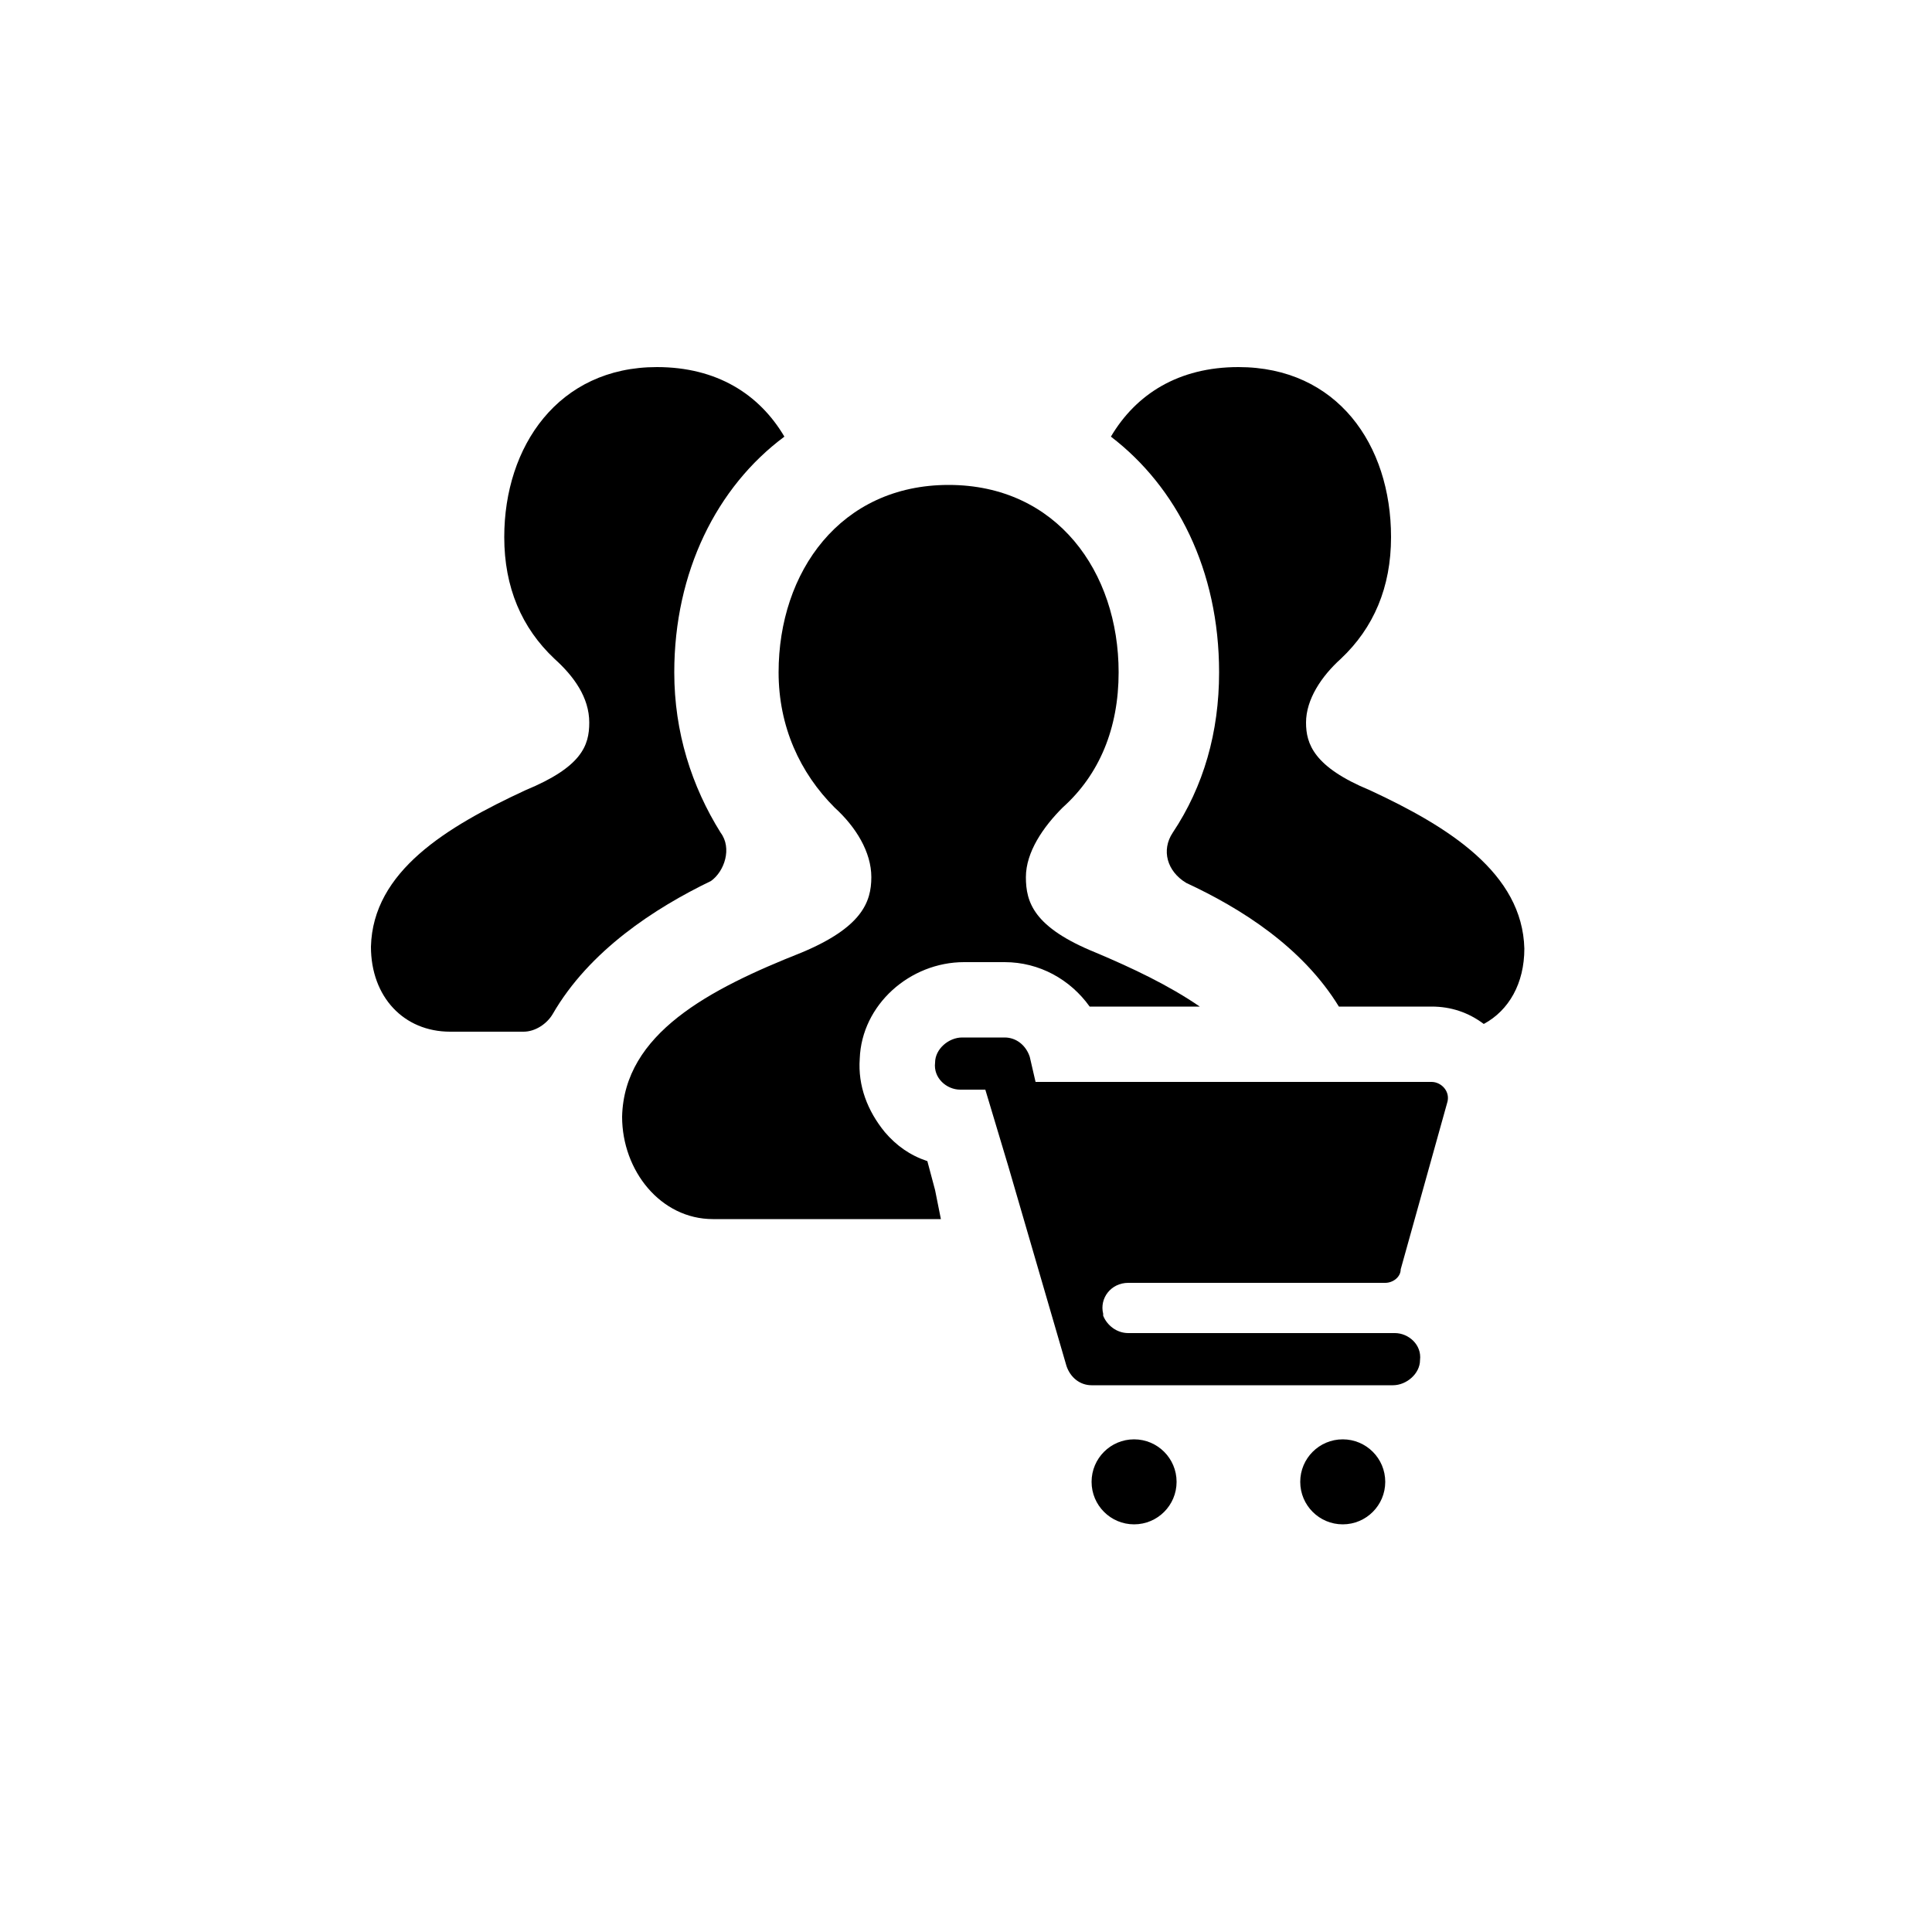
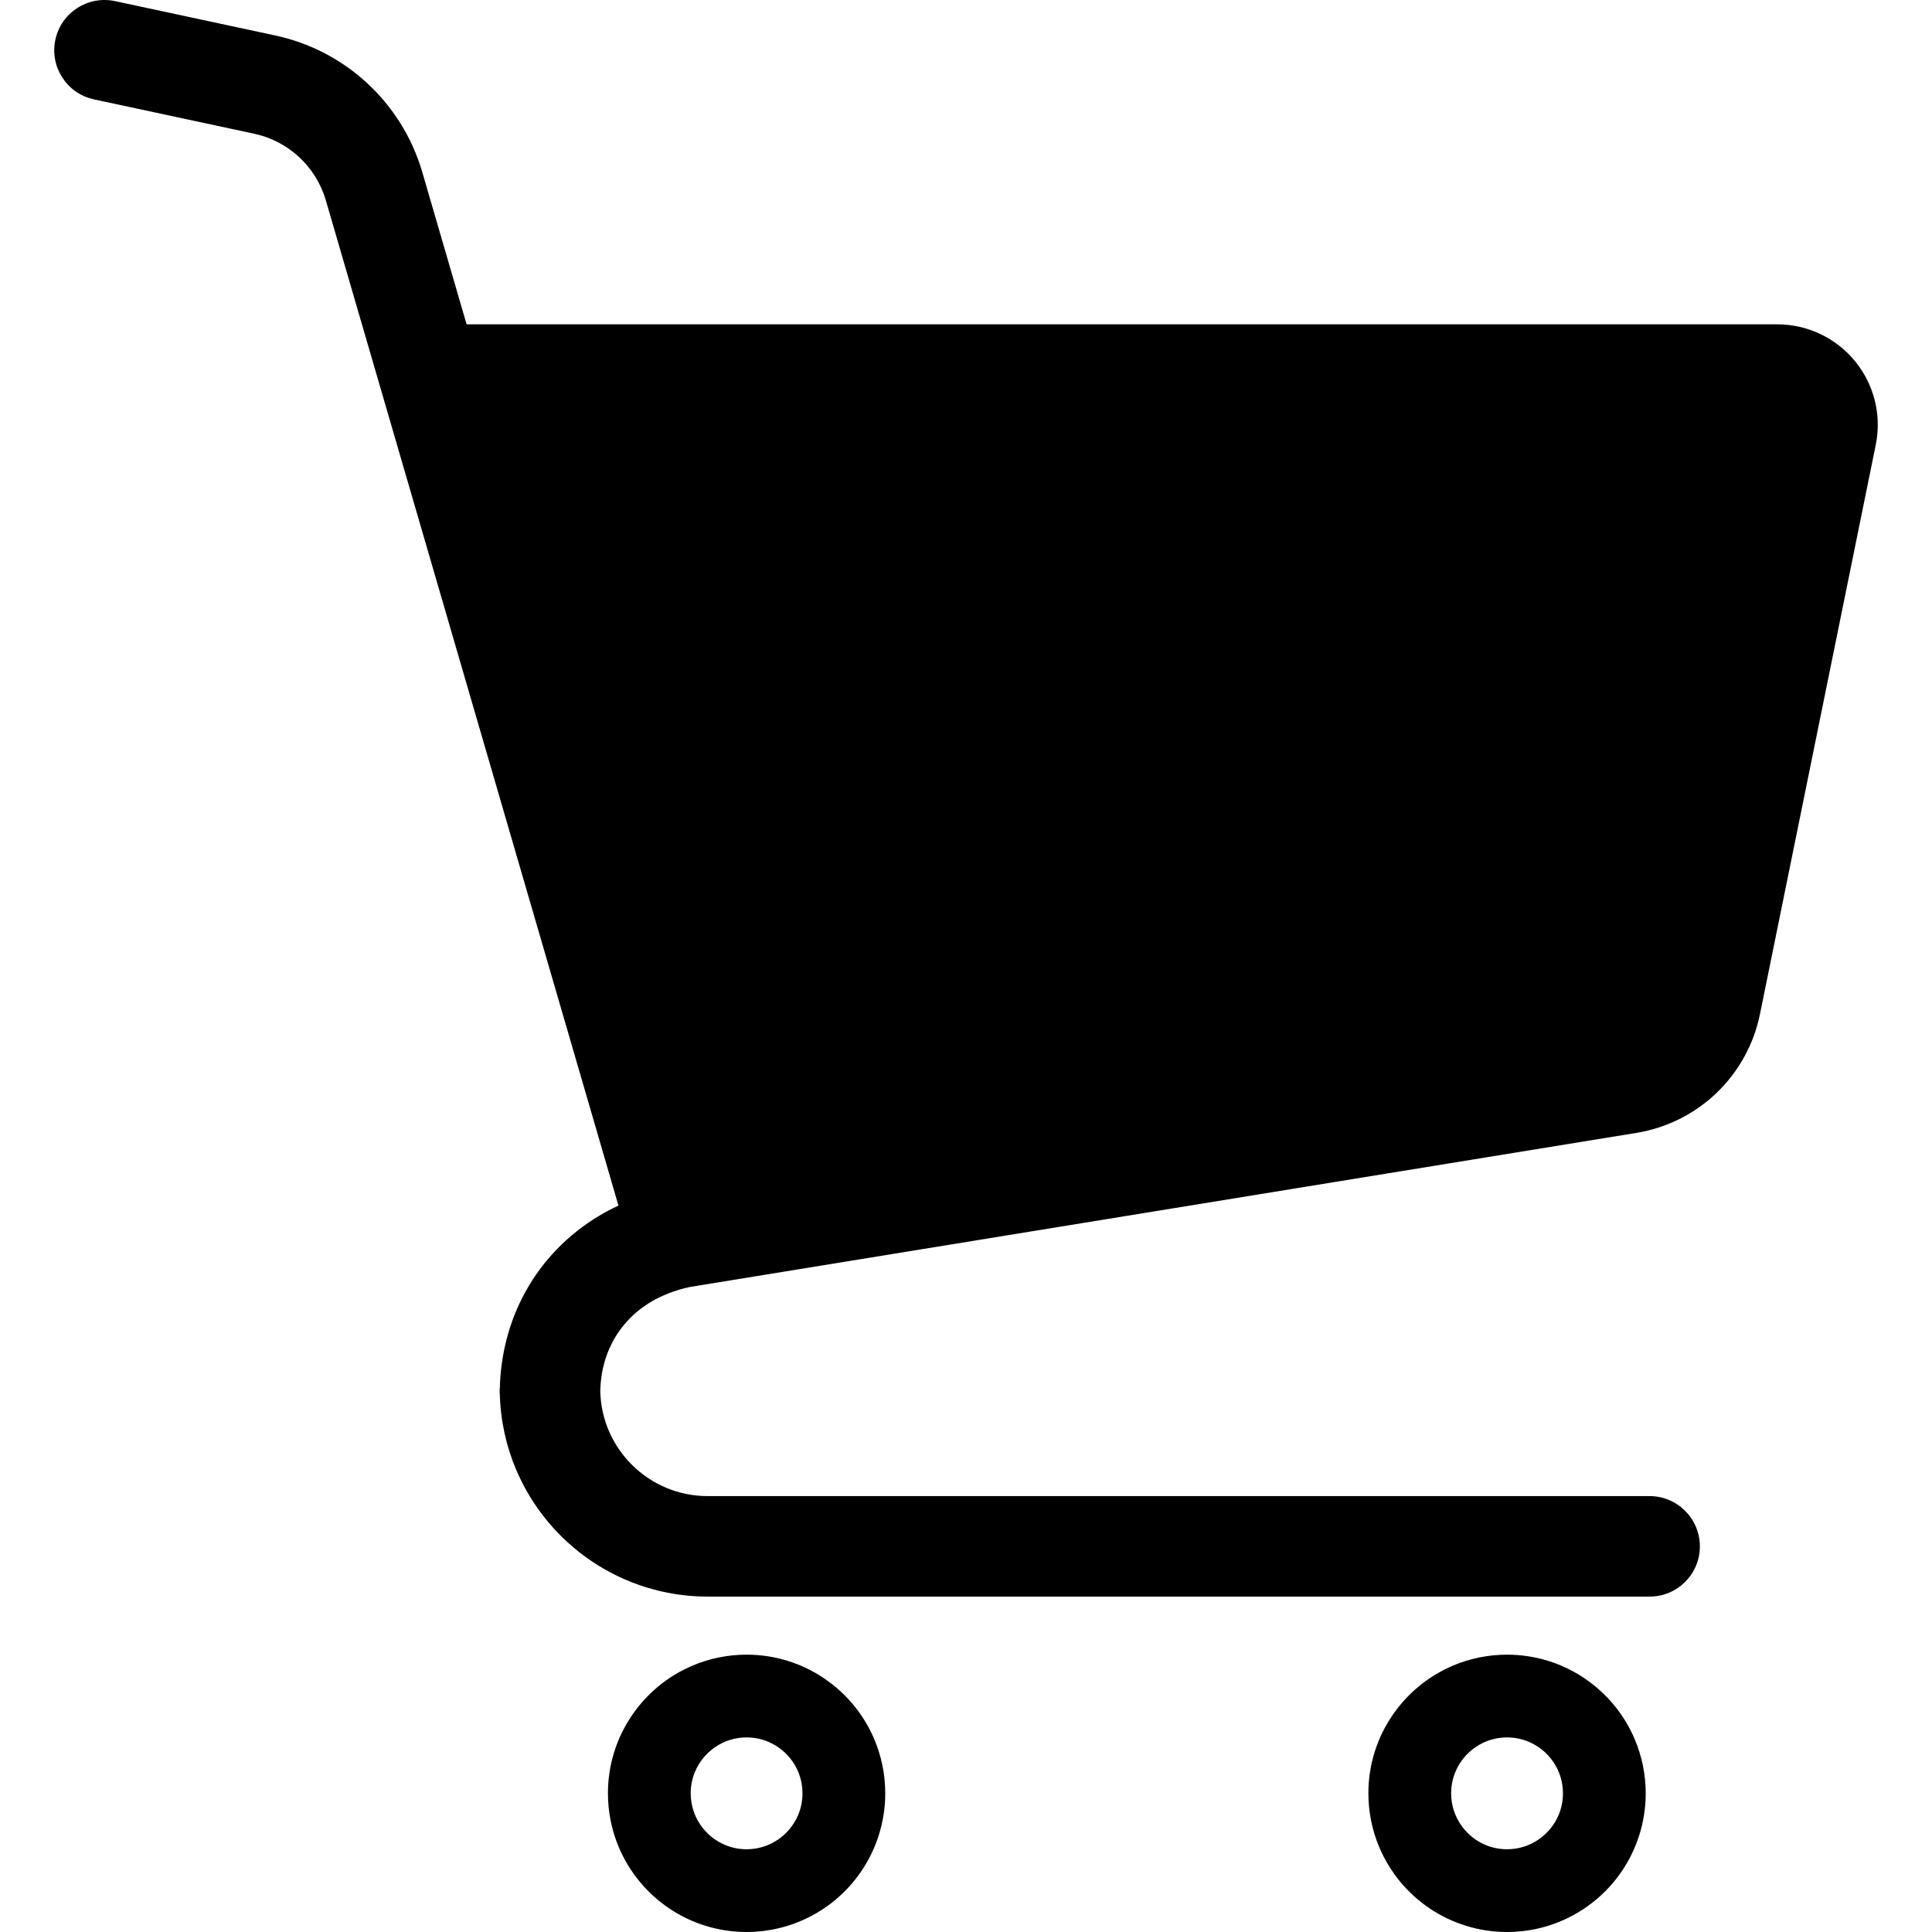
- <svg xmlns="http://www.w3.org/2000/svg" fill="#000000" width="800px" height="800px" viewBox="0 0 100 100" enable-background="new 0 0 100 100" xml:space="preserve">
+ <svg xmlns="http://www.w3.org/2000/svg" height="800px" width="800px" version="1.1" id="_x32_" viewBox="0 0 512 512" xml:space="preserve">
+   <style type="text/css">
+ 	.st0{fill:#000000;}
+ </style>
  <g>
-     <circle cx="58.7" cy="76.7" r="2.2" />
-     <circle cx="69.5" cy="76.7" r="2.2" />
-     <path d="M37.3,43.1c-1.5-2.4-2.4-5.2-2.4-8.3c0-5.2,2.2-9.6,5.7-12.2c-1.3-2.2-3.5-3.6-6.6-3.6   c-5.1,0-7.9,4.1-7.9,8.8c0,2.6,0.9,4.7,2.6,6.3c1,0.9,1.8,2,1.8,3.3c0,1.2-0.4,2.3-3.3,3.5c-4.1,1.9-7.9,4.2-8,8.1   c0,2.6,1.7,4.4,4.1,4.4h3.8c0.6,0,1.2-0.4,1.5-0.9c1.9-3.3,5.3-5.5,8.2-6.9C37.5,45.1,37.9,43.9,37.3,43.1z" />
-     <path d="M58.4,66.4h13.3c0.4,0,0.8-0.3,0.8-0.7l2.4-8.6c0.2-0.6-0.3-1.1-0.8-1.1H60h-6.4l-0.3-1.3   c-0.2-0.6-0.7-1-1.3-1h-2.2c-0.7,0-1.4,0.6-1.4,1.3c-0.1,0.8,0.6,1.4,1.3,1.4H51l1.2,4l0,0l3,10.3c0.2,0.6,0.7,1,1.3,1h15.6   c0.7,0,1.4-0.6,1.4-1.3c0.1-0.8-0.6-1.4-1.3-1.4H58.4c-0.6,0-1.1-0.4-1.3-0.9V68C56.9,67.2,57.5,66.4,58.4,66.4z" />
-     <path d="M48.4,61.6l-0.4-1.5c-0.9-0.3-1.6-0.8-2.2-1.5c-0.9-1.1-1.4-2.4-1.3-3.8c0.1-2.8,2.6-5,5.4-5H52   c1.8,0,3.4,0.9,4.4,2.3H60h2.1c-1.6-1.1-3.5-2-5.4-2.8c-3.2-1.3-3.6-2.6-3.6-3.9c0-1.3,0.9-2.6,1.9-3.6c1.9-1.7,2.9-4.1,2.9-7   c0-5.2-3.2-9.7-8.8-9.7s-8.8,4.5-8.8,9.7c0,2.8,1.1,5.2,2.9,7c1.1,1,1.9,2.3,1.9,3.6c0,1.3-0.5,2.6-3.6,3.9   c-4.8,1.9-9.2,4.2-9.3,8.5c0,2.8,2,5.3,4.7,5.3h11.8L48.4,61.6z" />
-     <path d="M63.1,34.8c0,3.1-0.8,5.9-2.4,8.3c-0.6,0.9-0.3,2,0.7,2.6c2.8,1.3,6,3.3,7.9,6.4h4.8c1,0,1.9,0.3,2.7,0.9   c1.3-0.7,2.1-2.1,2.1-3.9c-0.1-3.9-3.9-6.3-8-8.2c-2.9-1.2-3.3-2.4-3.3-3.5c0-1.2,0.8-2.4,1.8-3.3c1.7-1.6,2.6-3.7,2.6-6.3   c0-4.8-2.8-8.8-7.9-8.8c-3.1,0-5.3,1.4-6.6,3.6C60.9,25.2,63.1,29.5,63.1,34.8z" />
+     <path class="st0" d="M491.615,95.732c-5.051-6.18-12.624-9.78-20.622-9.78H123.655l-11.827-40.616l-0.009-0.025   c-5.434-18.177-20.341-31.939-38.883-35.912L30.487,0.297c-7.2-1.537-14.28,3.039-15.817,10.23   c-1.536,7.182,3.039,14.271,10.231,15.808l42.449,9.101c9.05,1.935,16.309,8.651,18.958,17.506l77.589,266.549   c-1.749,0.814-3.43,1.706-5.06,2.674c-8.371,4.984-15.077,11.979-19.577,20.147c-4.296,7.768-6.588,16.564-6.801,25.639h-0.042   v1.384h0.034c0.178,7.08,1.68,13.89,4.313,20.095c4.194,9.916,11.172,18.313,19.968,24.264c8.796,5.943,19.476,9.433,30.86,9.424   h249.57c7.361,0,13.32-5.96,13.32-13.312c0-7.352-5.96-13.321-13.32-13.321h-249.57c-3.982,0-7.7-0.79-11.104-2.233   c-5.102-2.156-9.492-5.79-12.574-10.358c-2.954-4.381-4.686-9.56-4.839-15.231c0.153-6.766,2.309-12.633,6.095-17.327   c1.97-2.428,4.382-4.551,7.318-6.308c2.904-1.732,6.317-3.098,10.324-3.965l250.86-40.836   c16.402-2.674,29.426-15.197,32.737-31.472l30.682-150.848v-0.018c0.356-1.748,0.544-3.531,0.536-5.297   C497.635,106.506,495.537,100.537,491.615,95.732z" />
+     <path class="st0" d="M218.402,444.785c-5.841-3.964-12.972-6.283-20.546-6.283c-5.043,0-9.907,1.028-14.314,2.896   c-6.605,2.792-12.191,7.445-16.148,13.303c-3.965,5.841-6.291,12.972-6.283,20.546c0,5.043,1.028,9.908,2.887,14.314   c2.801,6.606,7.446,12.2,13.304,16.156c5.849,3.956,12.98,6.291,20.554,6.283c5.043,0.008,9.9-1.028,14.305-2.896   c6.614-2.801,12.2-7.436,16.156-13.295c3.956-5.858,6.283-12.989,6.283-20.562c0-5.043-1.036-9.9-2.887-14.297   C228.913,454.336,224.269,448.75,218.402,444.785z M211.508,481.02c-1.12,2.64-3.005,4.924-5.382,6.52   c-2.378,1.604-5.162,2.521-8.269,2.53c-2.072,0-3.99-0.416-5.756-1.163c-2.649-1.112-4.942-3.014-6.538-5.382   c-1.595-2.378-2.512-5.171-2.521-8.278c0.009-2.072,0.416-3.99,1.163-5.756c1.112-2.649,3.006-4.933,5.382-6.529   c2.378-1.604,5.162-2.521,8.27-2.53c2.072,0.009,3.99,0.416,5.756,1.163c2.649,1.12,4.933,3.005,6.538,5.382   c1.596,2.378,2.512,5.162,2.512,8.27C212.663,477.327,212.256,479.246,211.508,481.02z" />
+     <path class="st0" d="M419.935,444.785c-5.849-3.964-12.973-6.283-20.545-6.283c-5.043,0-9.917,1.028-14.314,2.896   c-6.605,2.792-12.192,7.445-16.156,13.303c-3.965,5.841-6.292,12.972-6.283,20.546c0,5.043,1.028,9.908,2.895,14.314   c2.802,6.606,7.438,12.2,13.295,16.156c5.858,3.956,12.99,6.291,20.563,6.283c5.042,0.008,9.898-1.028,14.296-2.896   c6.614-2.801,12.209-7.436,16.165-13.295c3.956-5.858,6.282-12.989,6.282-20.562c0-5.043-1.036-9.9-2.895-14.297   C430.437,454.336,425.793,448.75,419.935,444.785z M413.042,481.02c-1.121,2.64-3.014,4.924-5.383,6.52   c-2.377,1.604-5.162,2.521-8.268,2.53c-2.08,0-4.008-0.416-5.774-1.163c-2.632-1.112-4.924-3.014-6.52-5.382   c-1.596-2.378-2.522-5.171-2.53-8.278c0-2.072,0.424-3.99,1.163-5.756c1.112-2.649,3.013-4.933,5.374-6.529   c2.378-1.604,5.179-2.521,8.287-2.53c2.071,0.009,3.989,0.416,5.756,1.163c2.648,1.12,4.924,3.005,6.528,5.382   c1.596,2.378,2.522,5.162,2.522,8.27C414.196,477.327,413.789,479.246,413.042,481.02z" />
  </g>
</svg>
